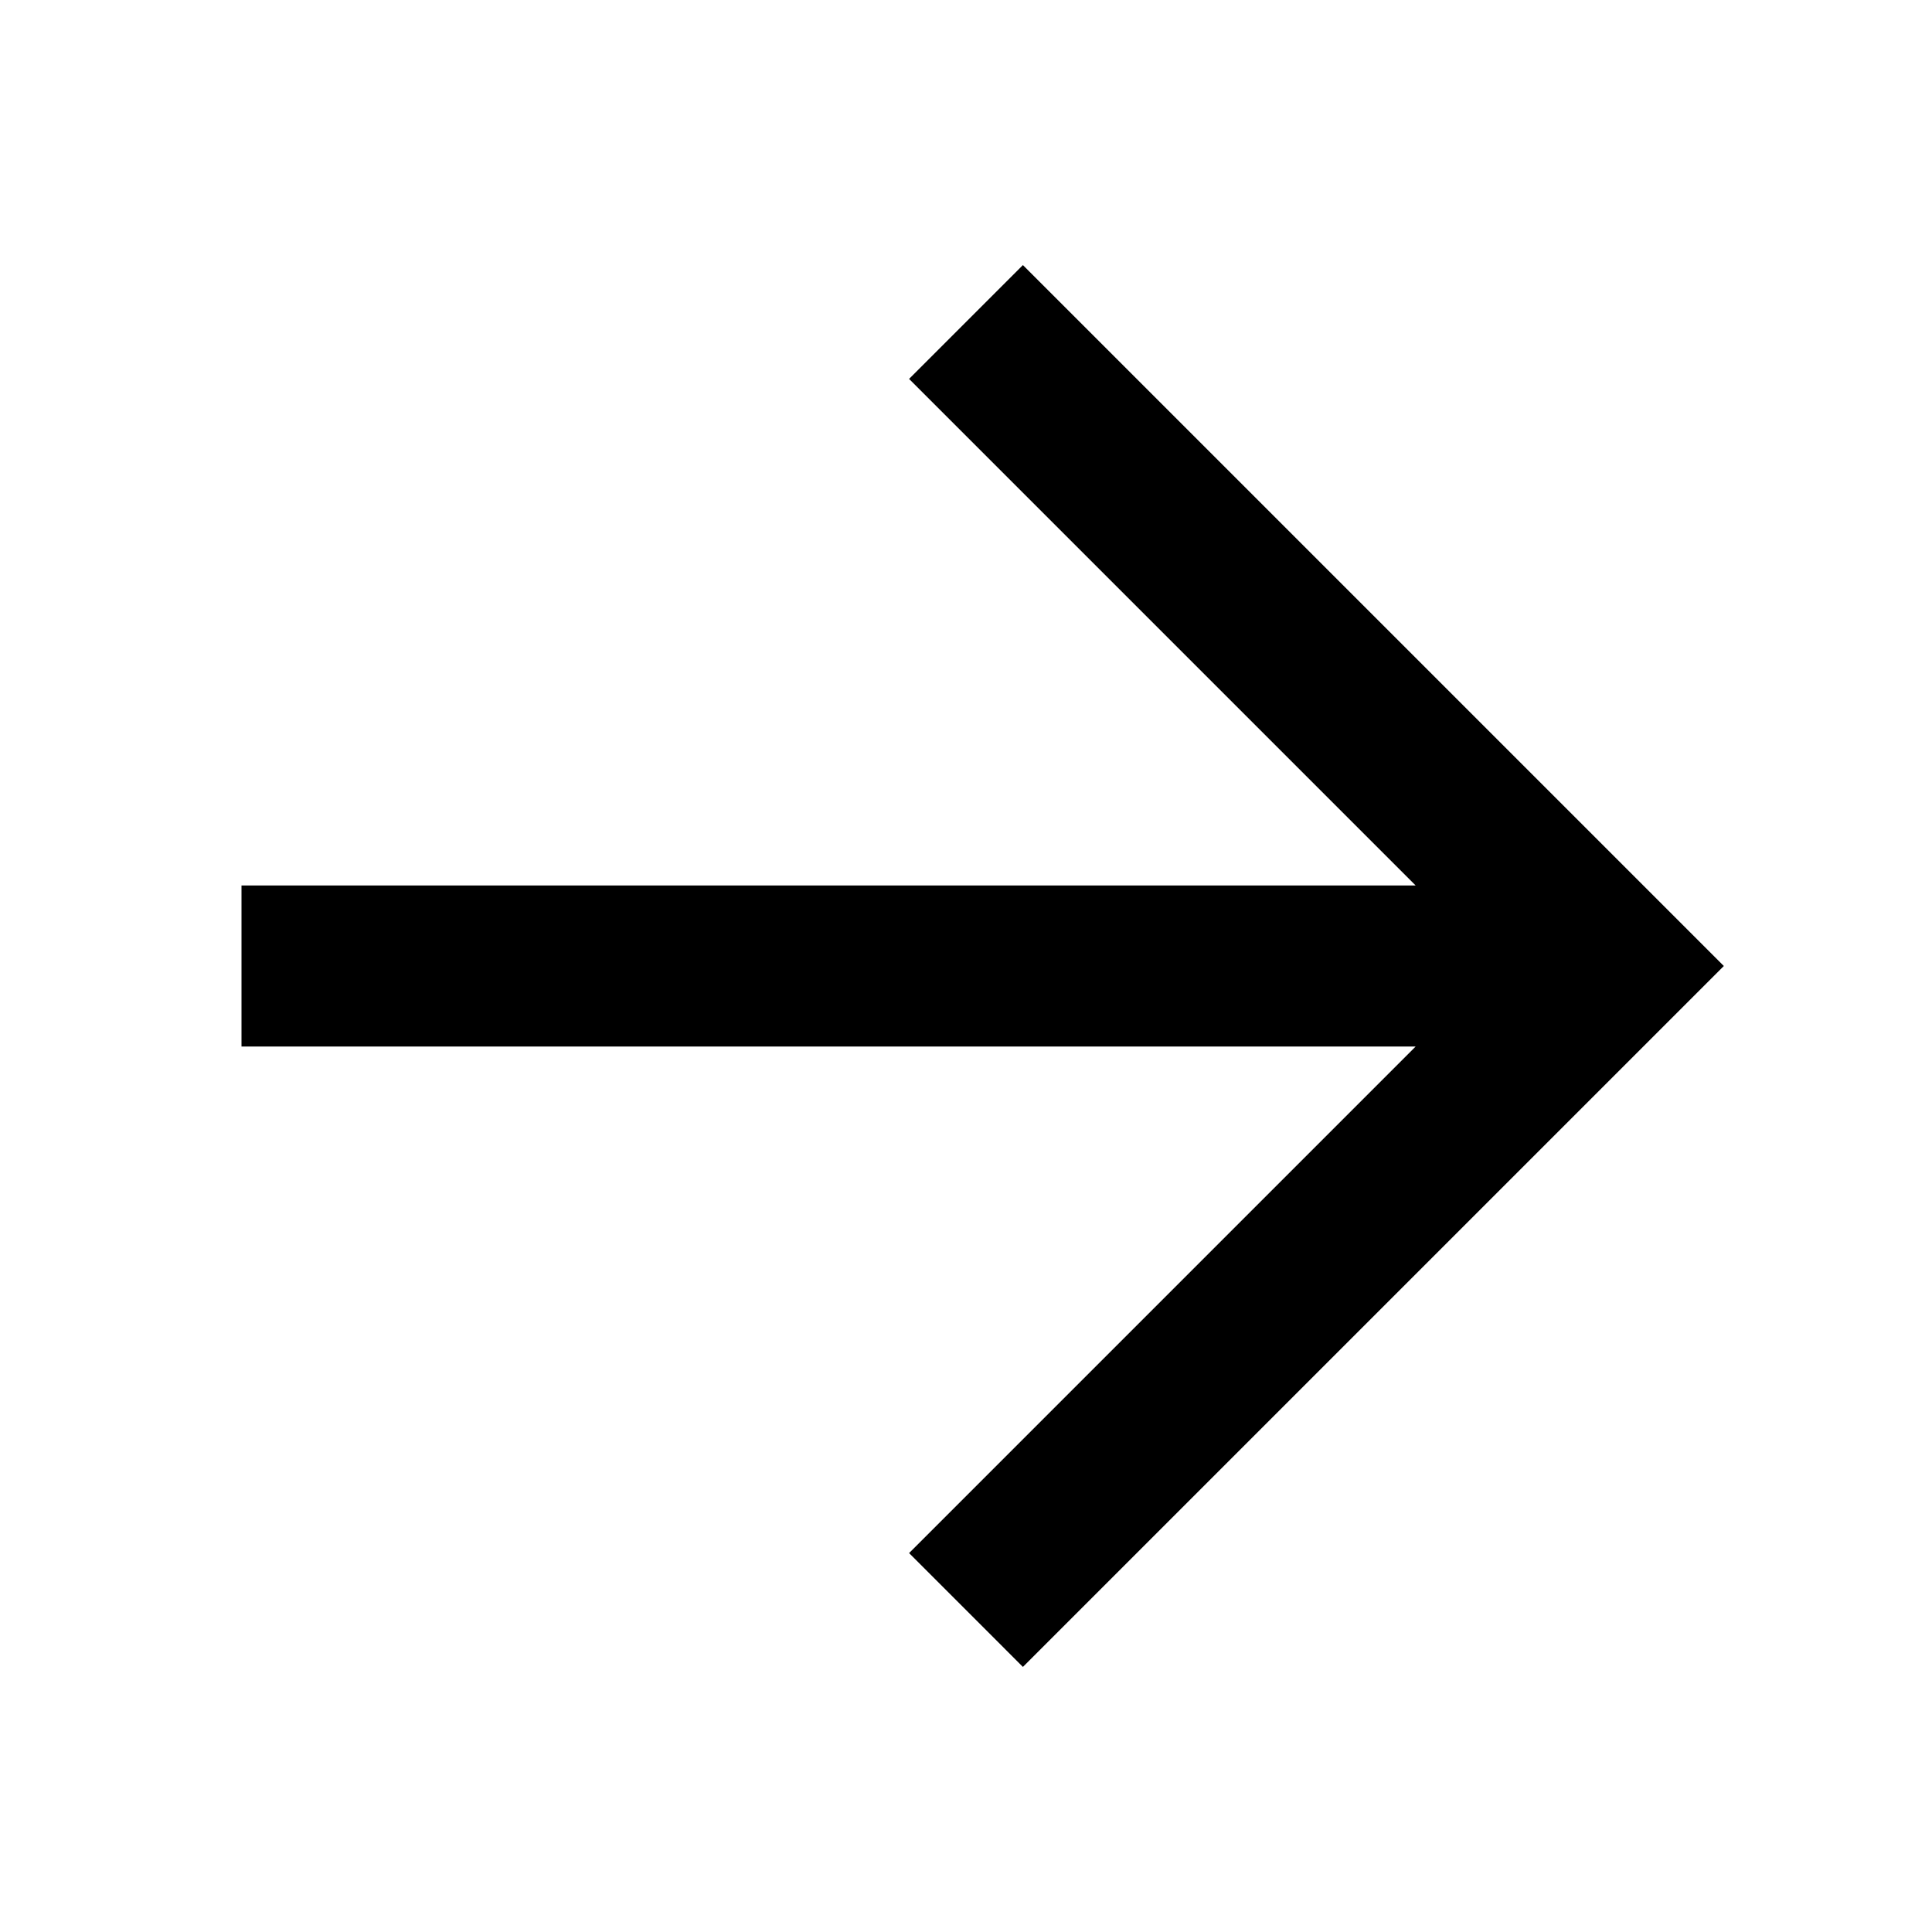
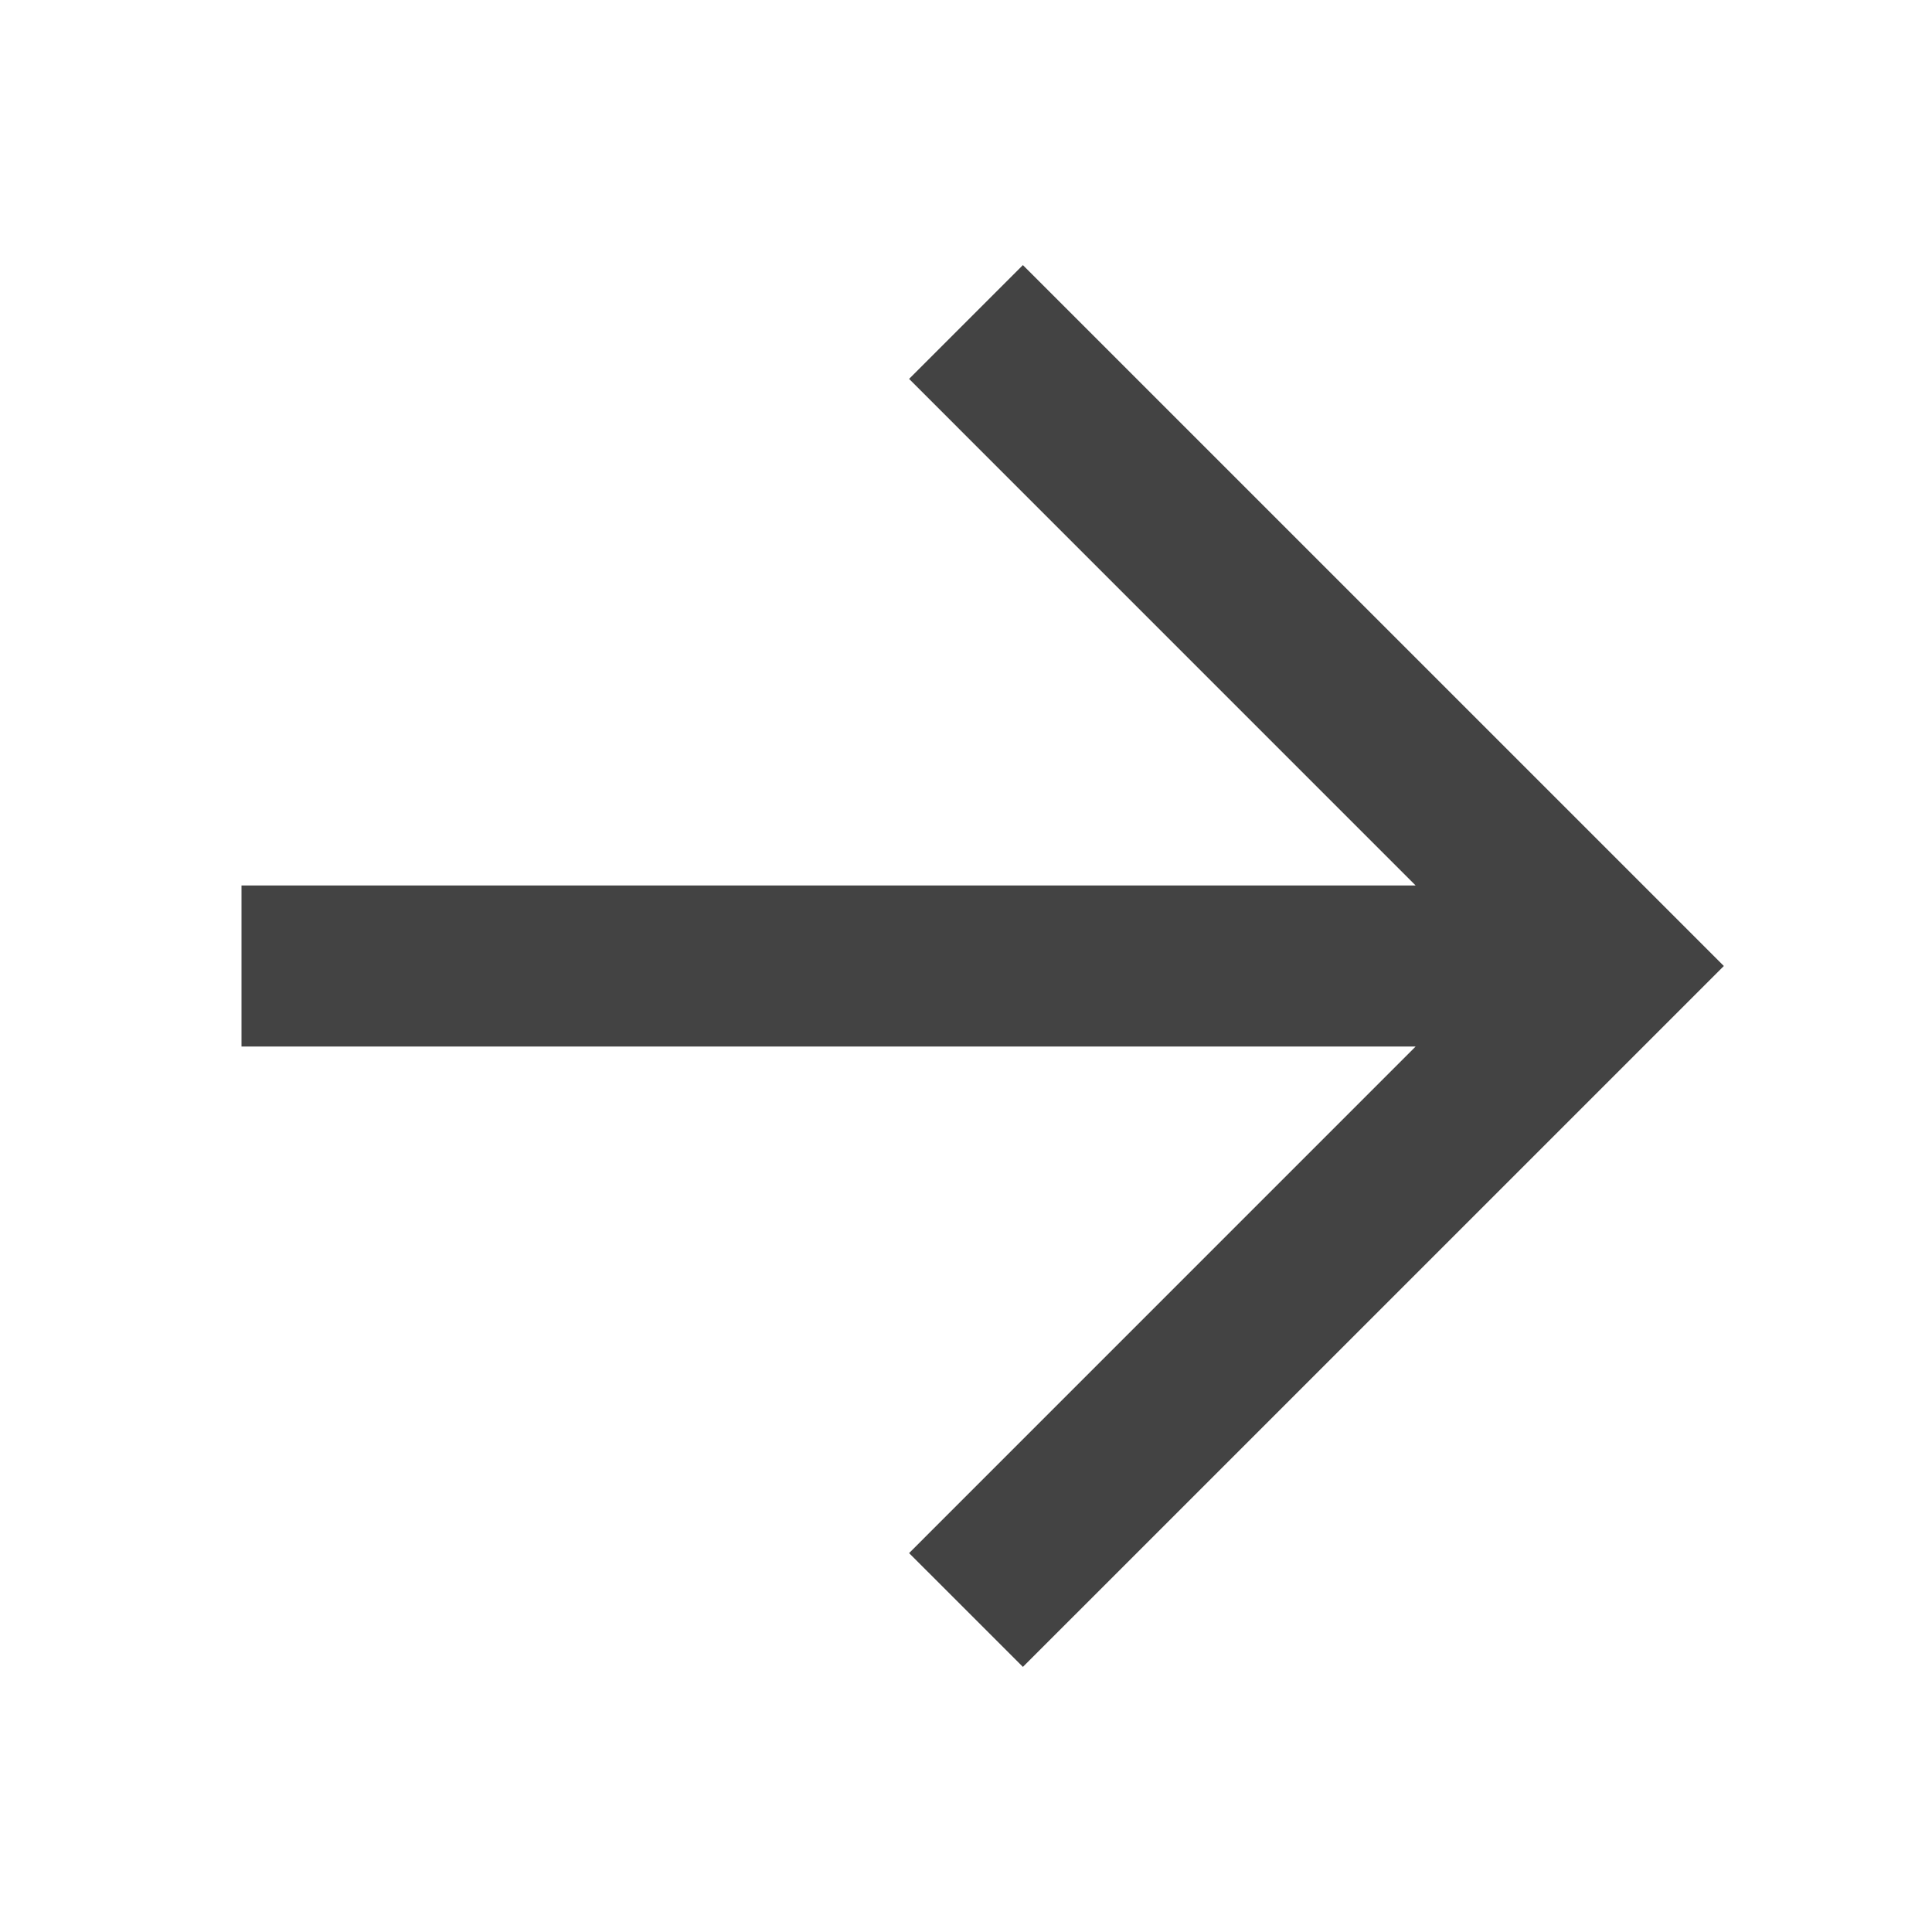
- <svg xmlns="http://www.w3.org/2000/svg" width="24" height="24" viewBox="0 0 24 24" fill="none">
-   <path fill-rule="evenodd" clip-rule="evenodd" d="M17.586 13H3V11H17.586L11.293 4.707L12.707 3.293L21.414 12L12.707 20.707L11.293 19.293L17.586 13Z" fill="black" />
+ <svg xmlns="http://www.w3.org/2000/svg" width="42" height="42" viewBox="0 0 42 42" fill="none">
+   <path fill-rule="evenodd" clip-rule="evenodd" d="M30.775 22.75H5.25V19.25H30.775L19.763 8.237L22.237 5.763L37.475 21L22.237 36.237L19.763 33.763L30.775 22.75Z" fill="#434343" />
</svg>
